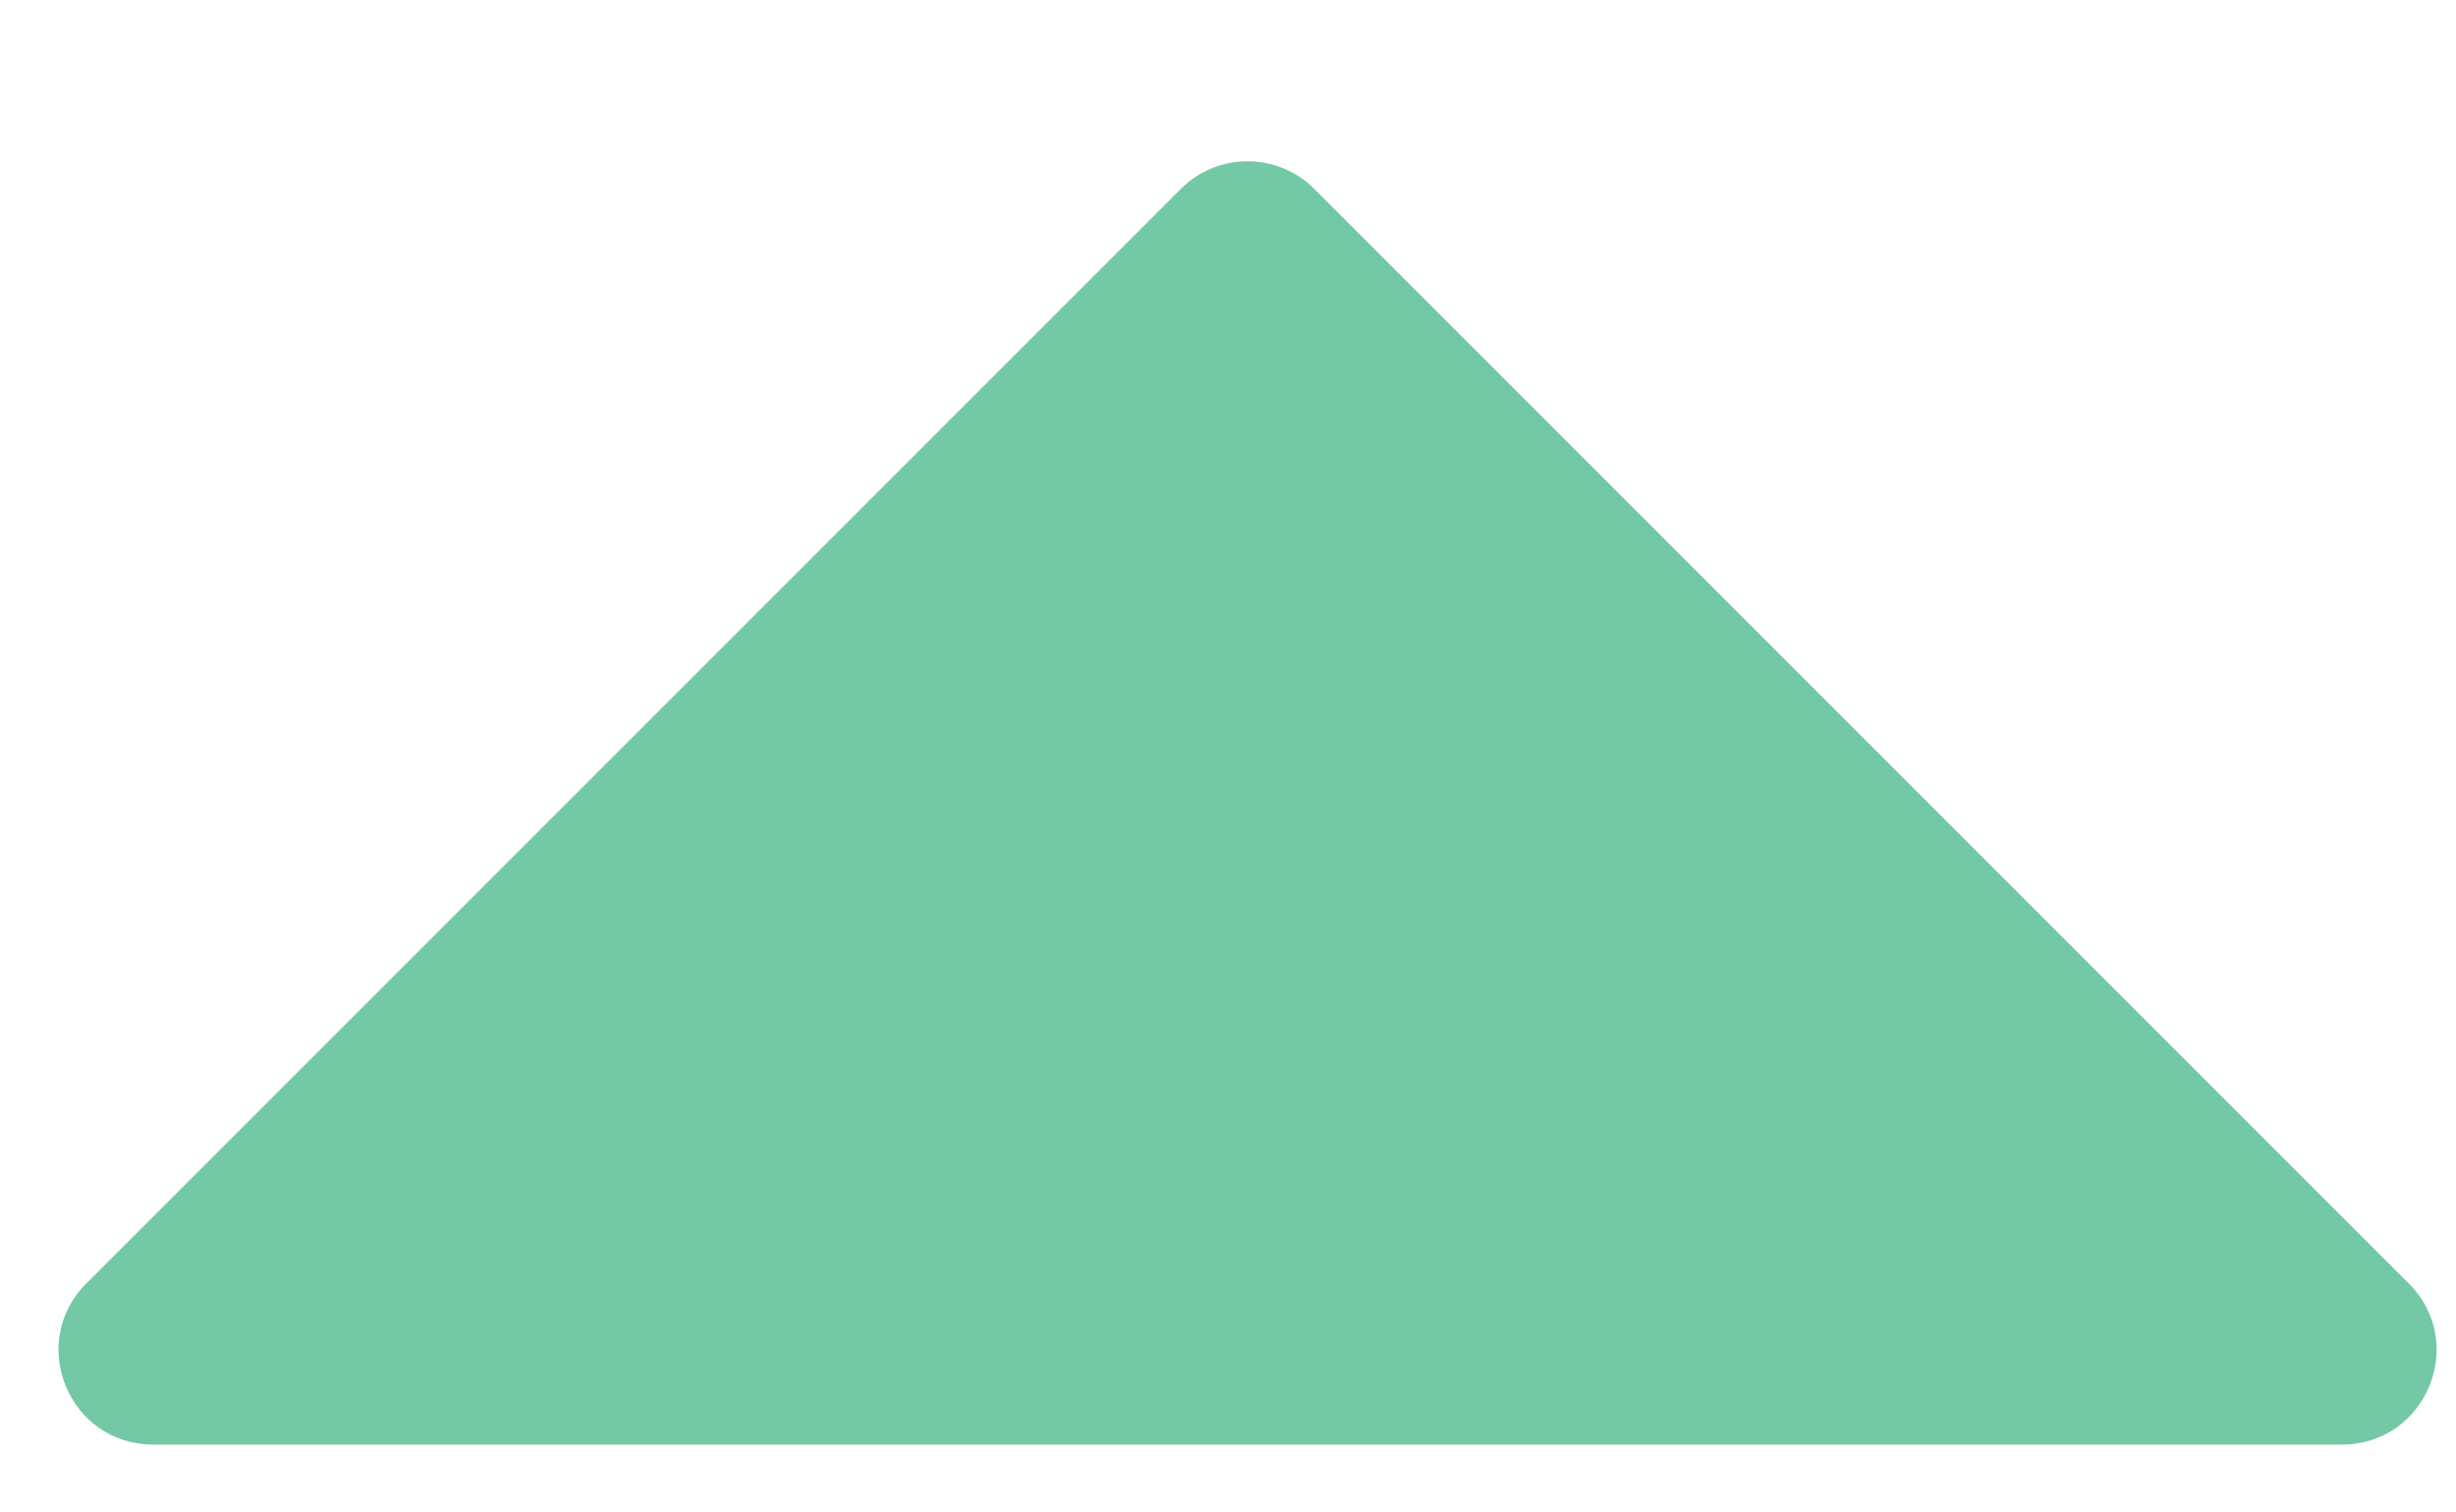
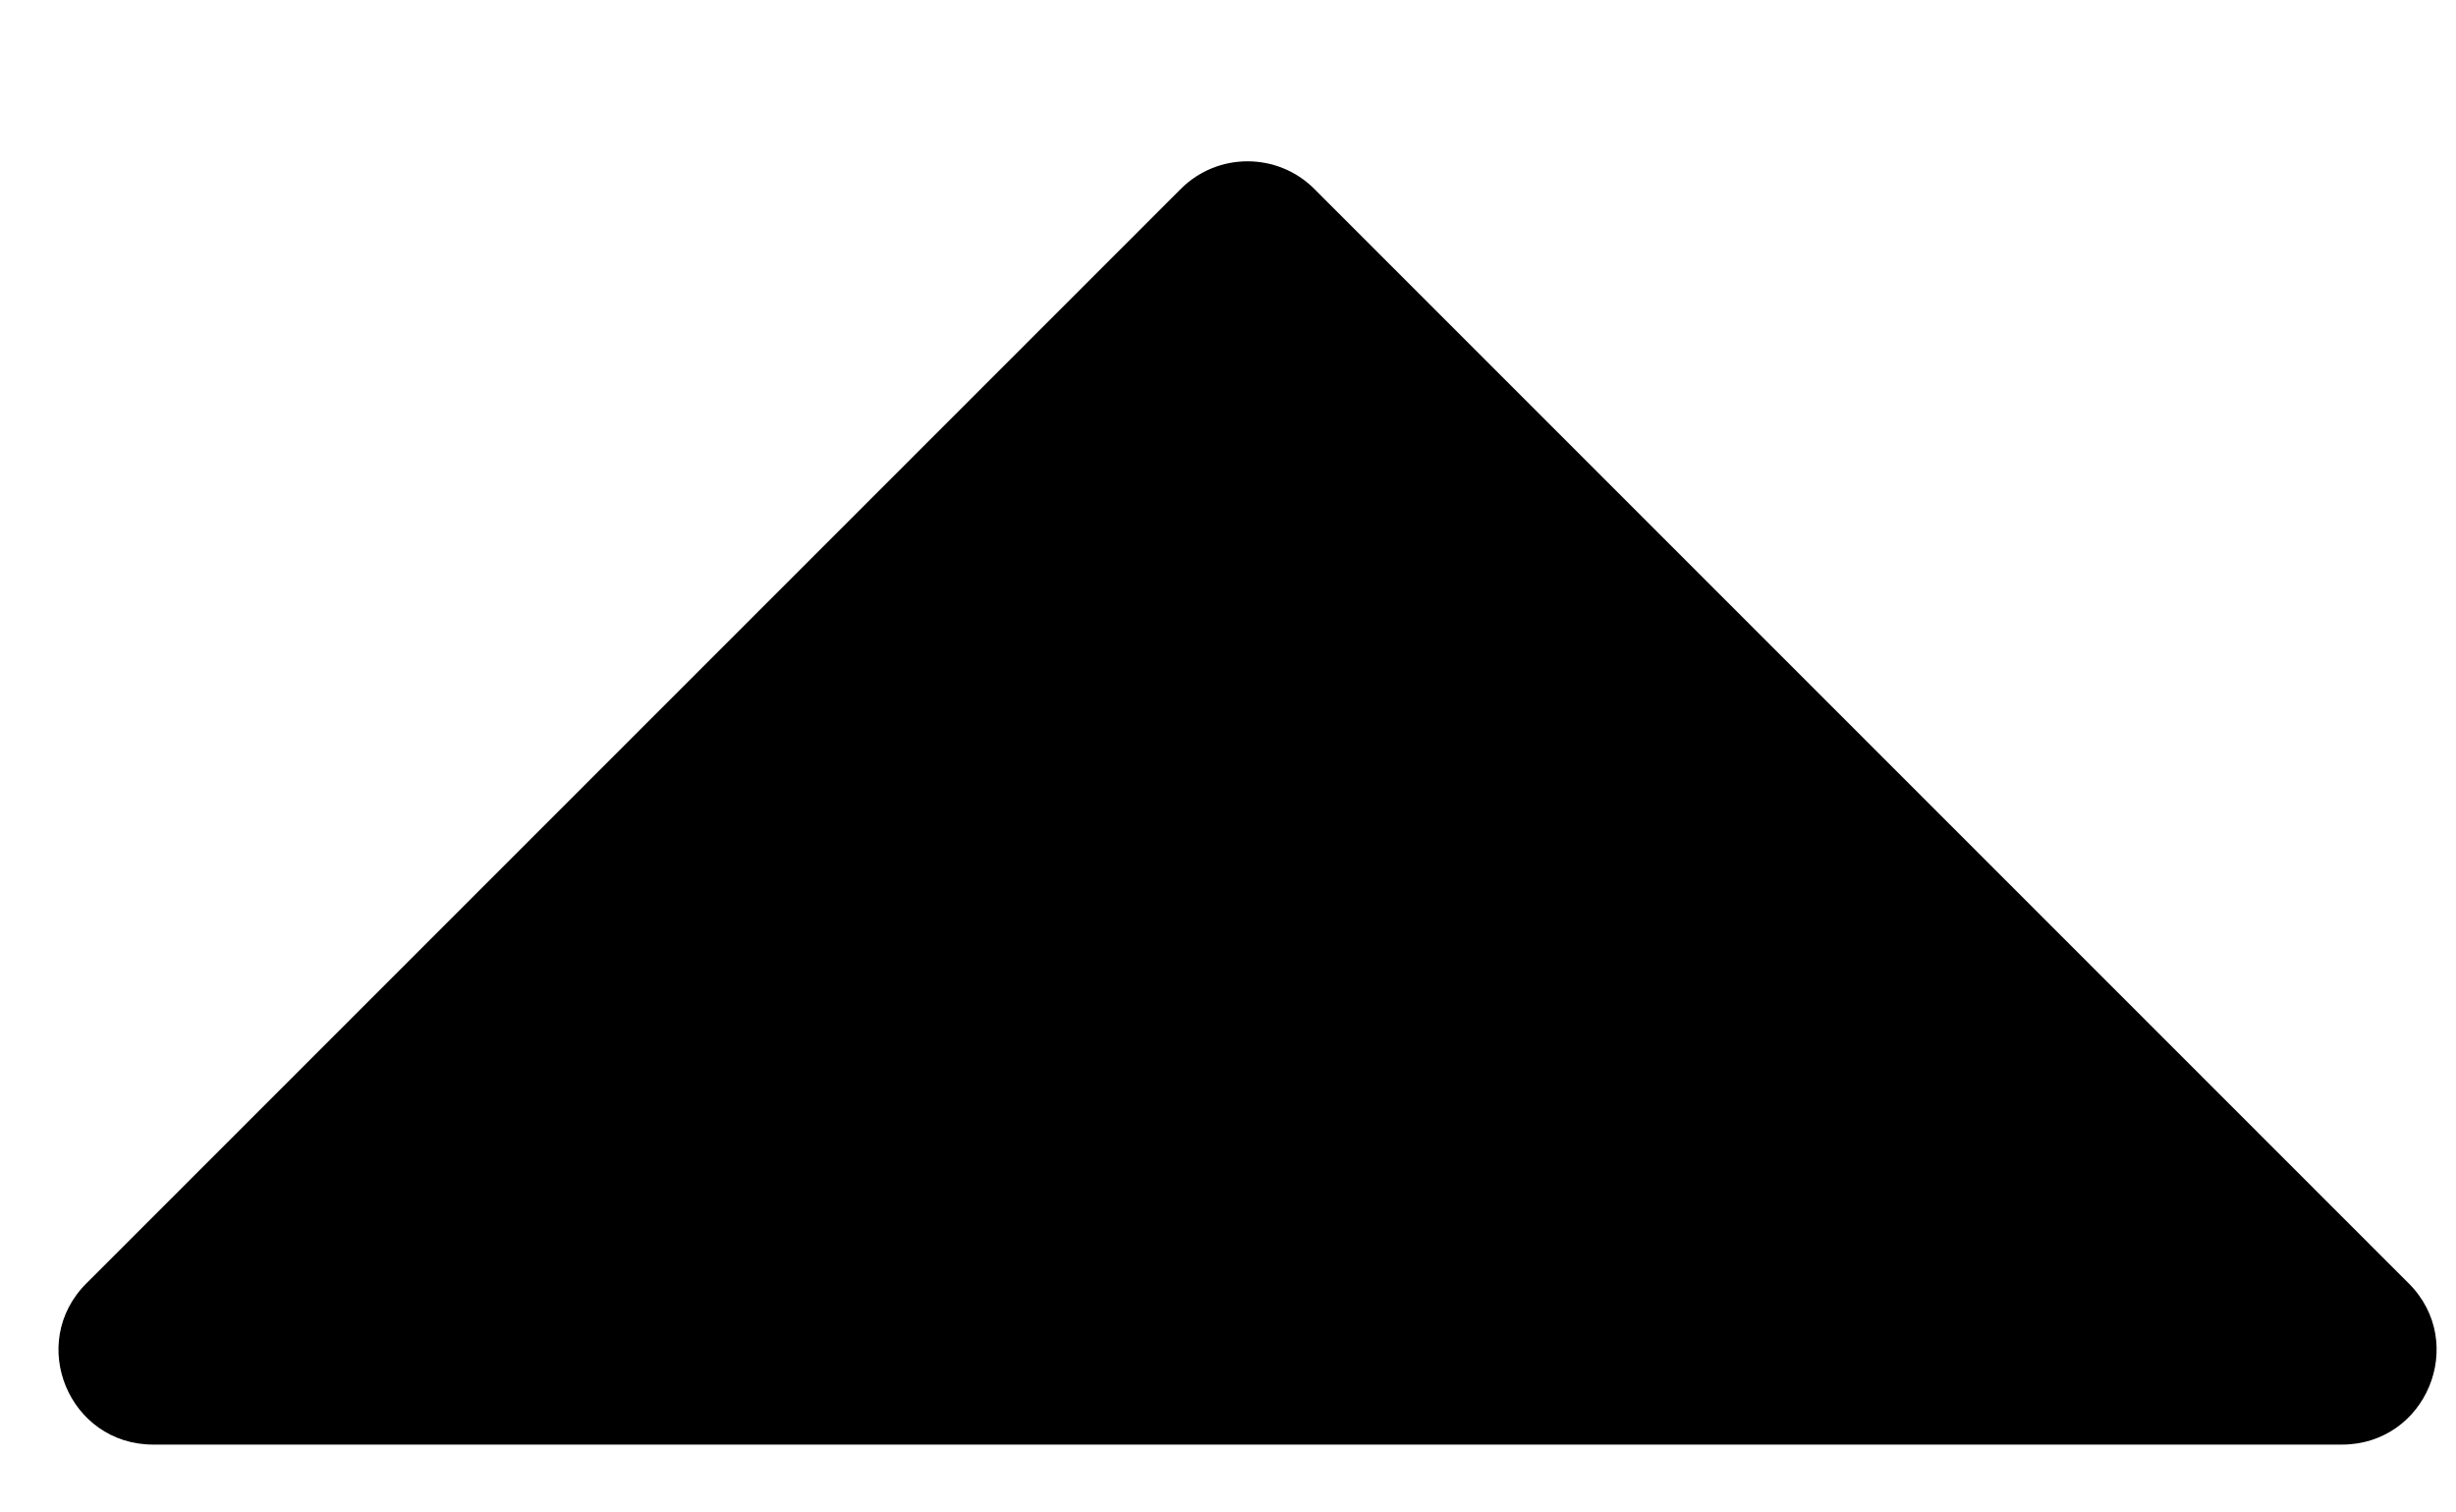
<svg xmlns="http://www.w3.org/2000/svg" width="13" height="8" viewBox="0 0 13 8" fill="none">
-   <path d="M6.957 1L12.75 6.793C13.065 7.108 12.842 7.646 12.396 7.646L0.811 7.646C0.365 7.646 0.142 7.108 0.457 6.793L6.25 1C6.445 0.805 6.762 0.805 6.957 1Z" fill="#73c9a5" />
+   <path d="M6.957 1L12.75 6.793C13.065 7.108 12.842 7.646 12.396 7.646L0.811 7.646C0.365 7.646 0.142 7.108 0.457 6.793L6.25 1C6.445 0.805 6.762 0.805 6.957 1Z" fill="black" />
</svg>
